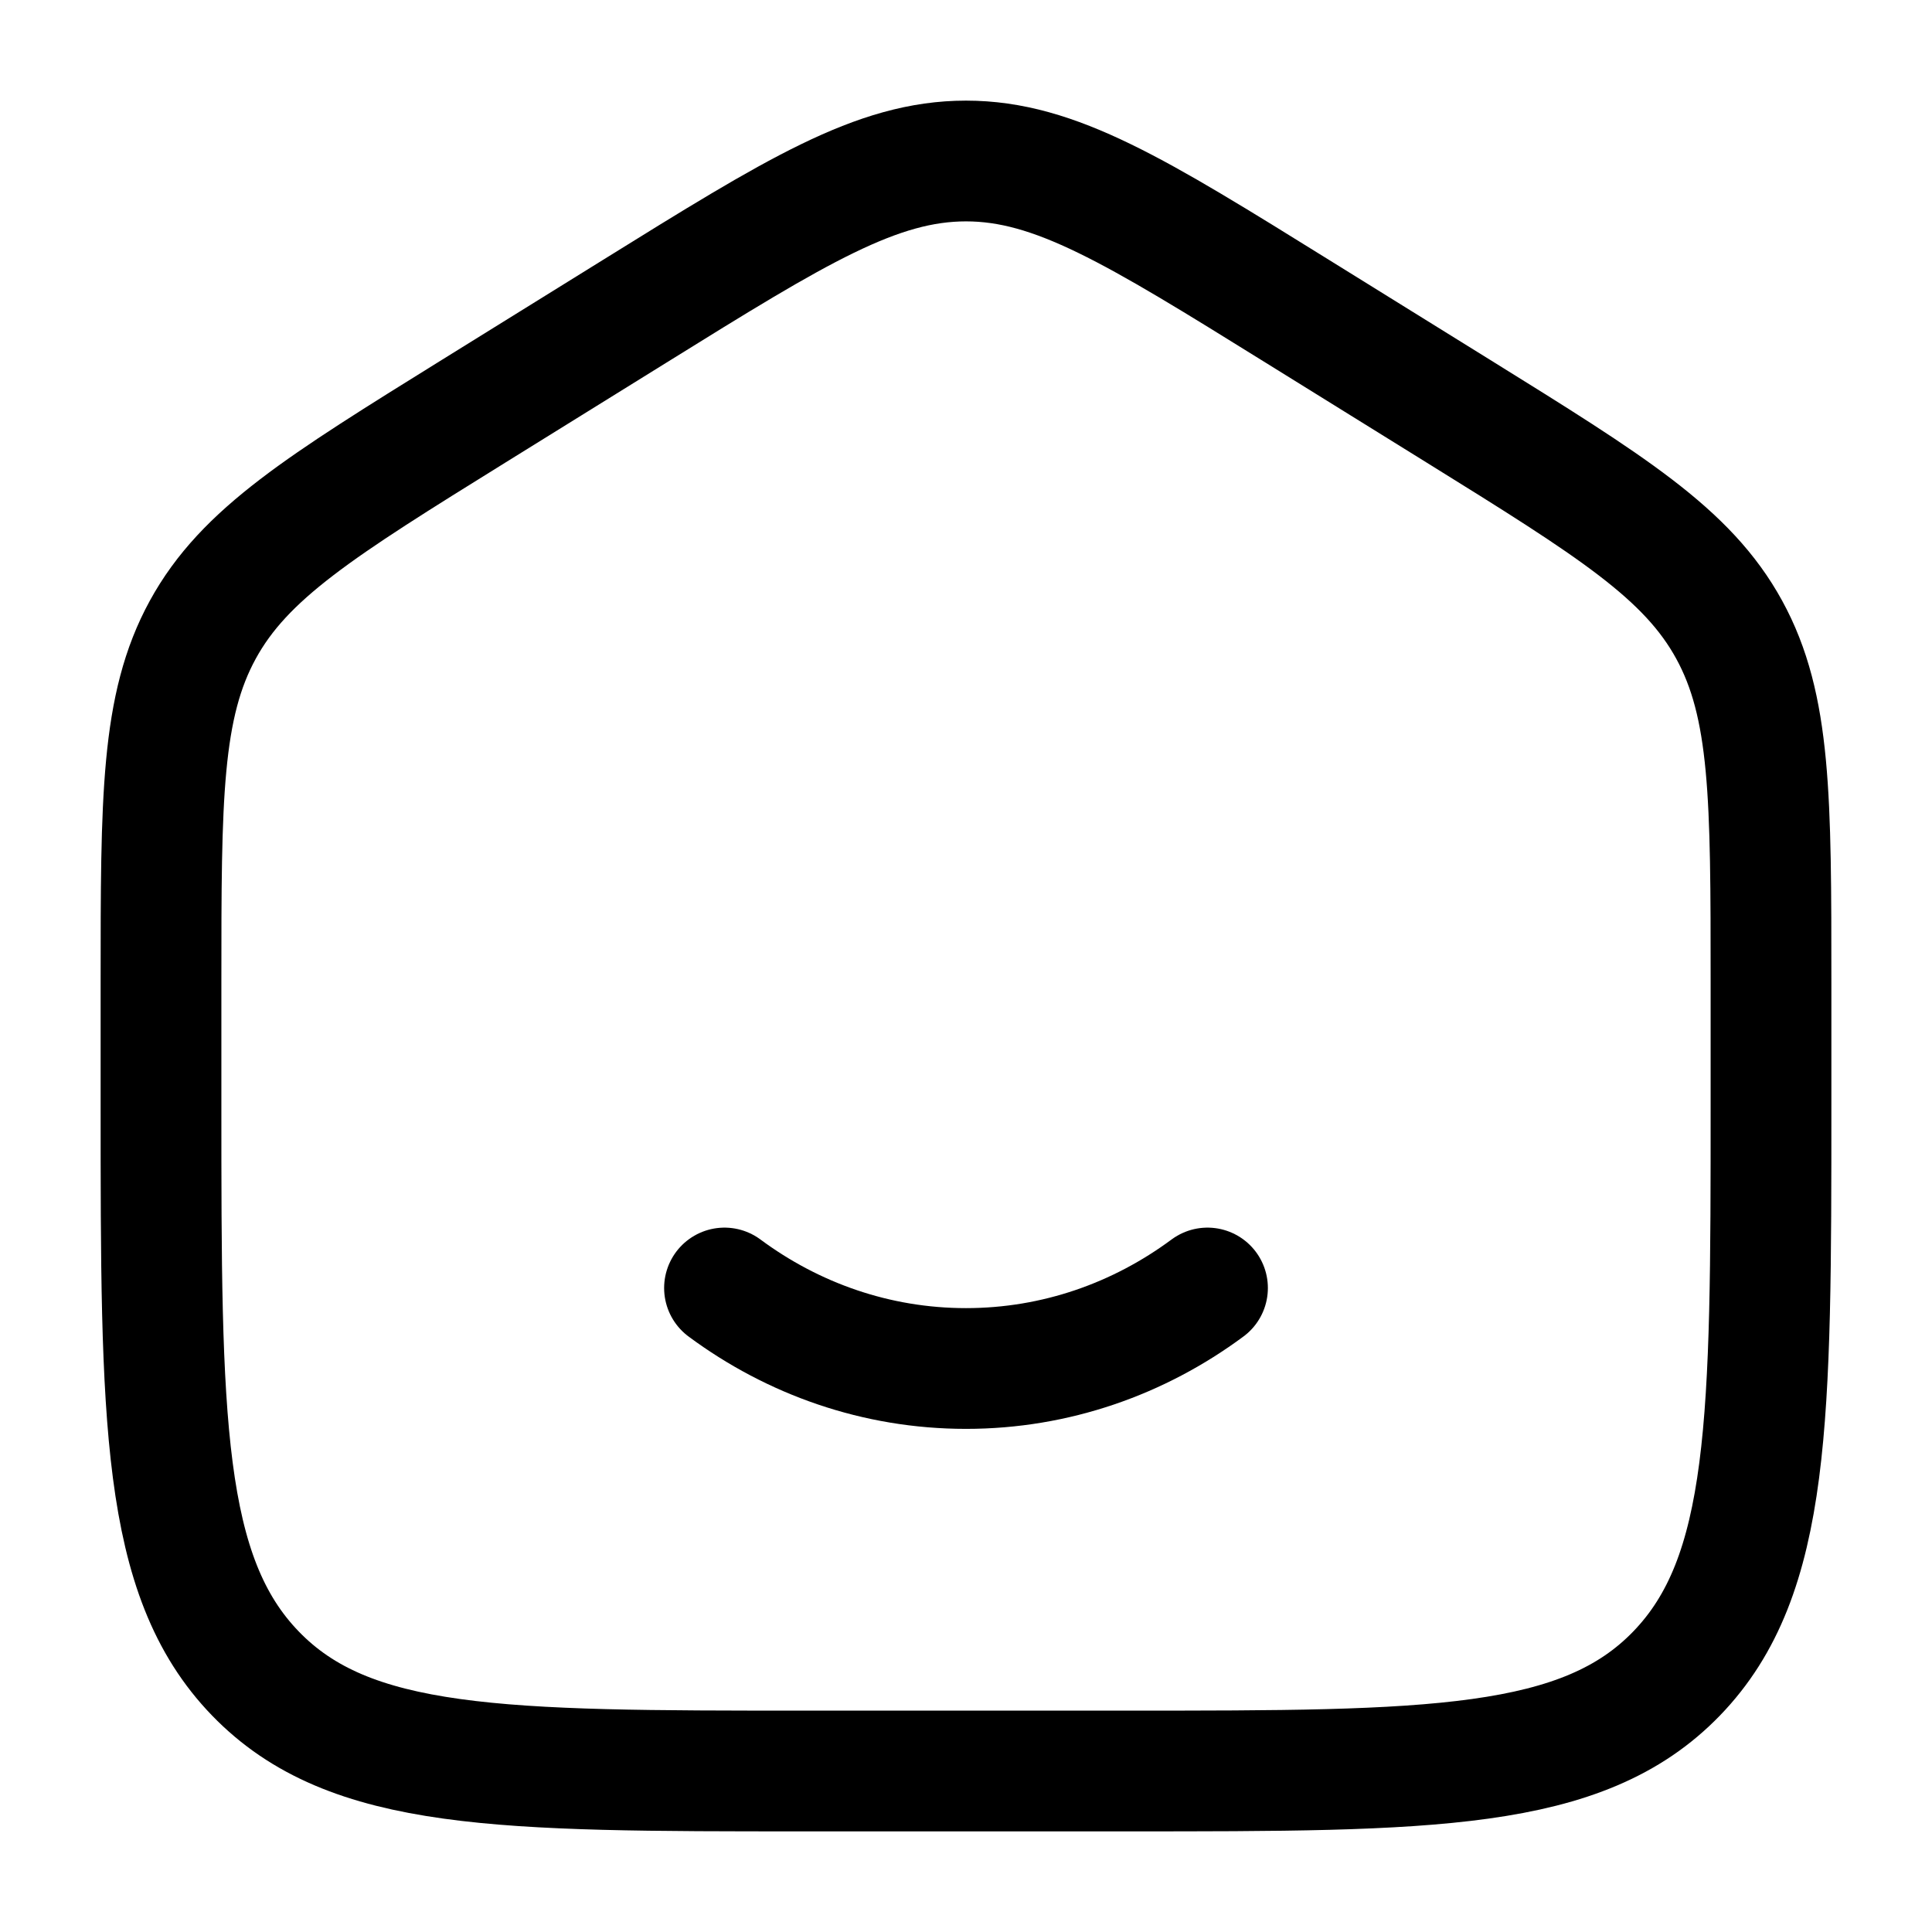
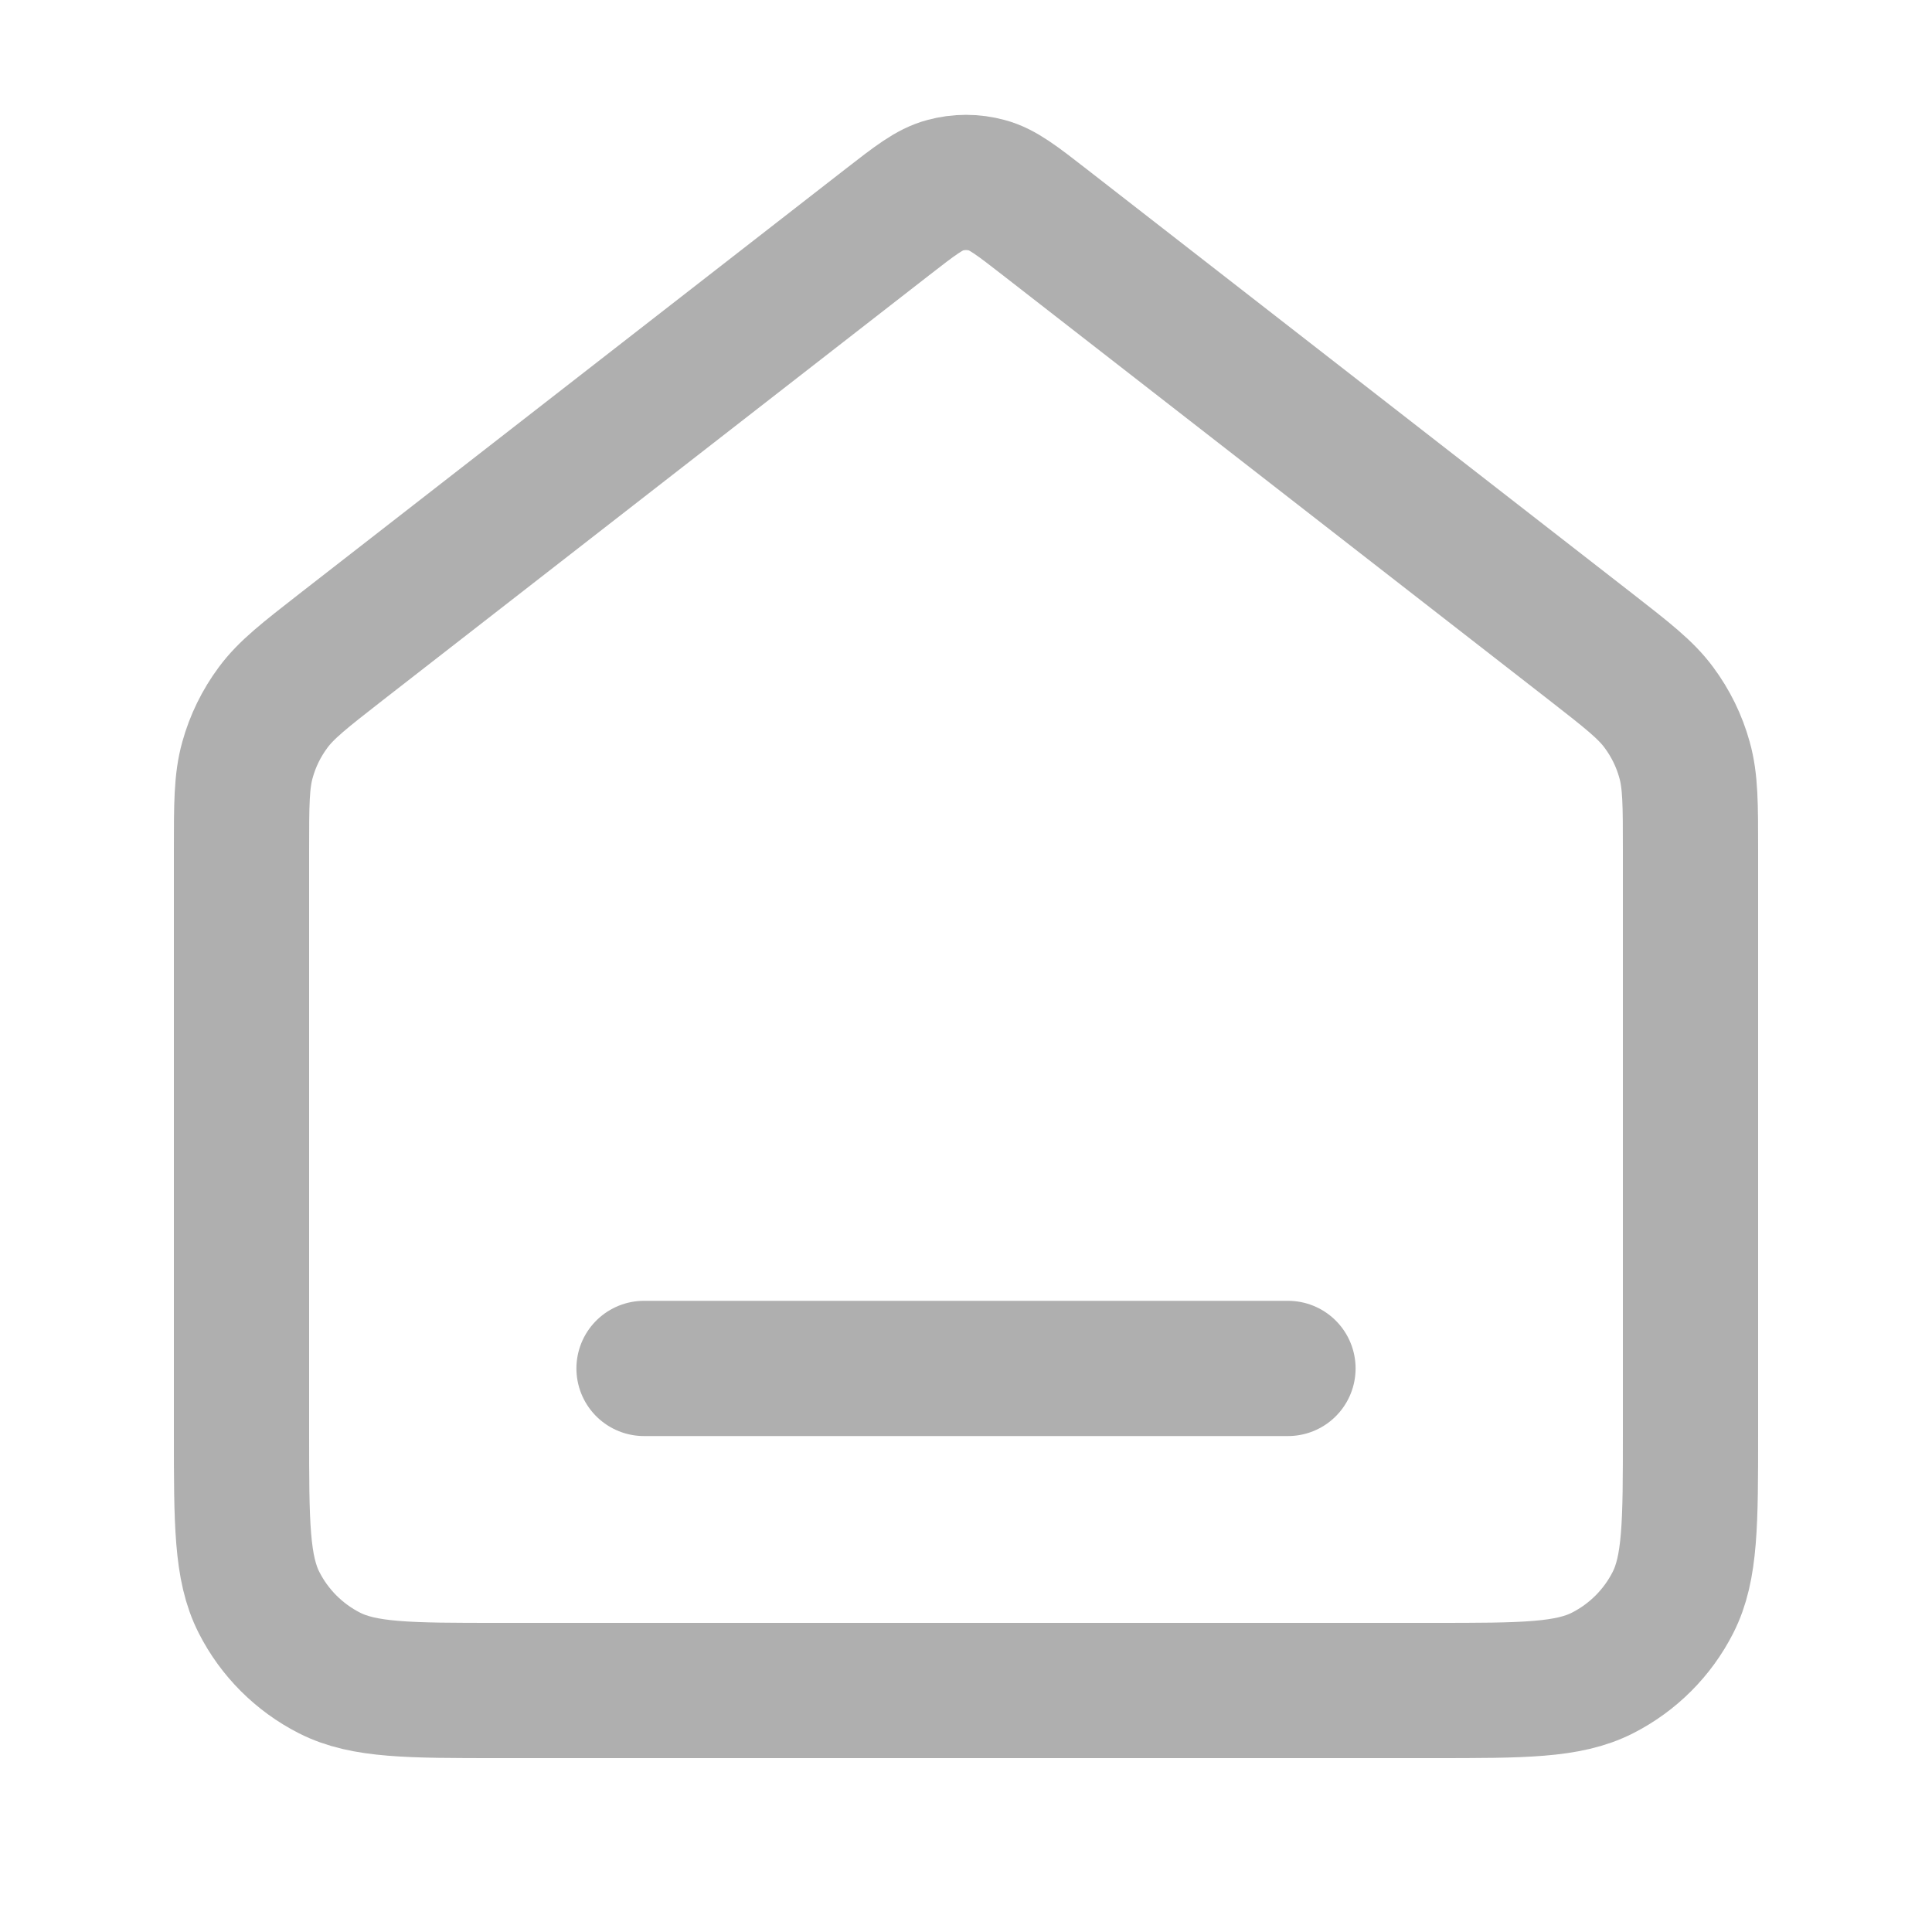
- <svg xmlns="http://www.w3.org/2000/svg" width="24" height="24" viewBox="0 0 24 24" fill="none">
-   <path d="M2 12.204C2 9.915 2 8.771 2.519 7.823C3.038 6.874 3.987 6.286 5.884 5.108L7.884 3.867C9.889 2.622 10.892 2 12 2C13.108 2 14.111 2.622 16.116 3.867L18.116 5.108C20.013 6.286 20.962 6.874 21.481 7.823C22 8.771 22 9.915 22 12.204V13.725C22 17.626 22 19.576 20.828 20.788C19.657 22 17.771 22 14 22H10C6.229 22 4.343 22 3.172 20.788C2 19.576 2 17.626 2 13.725V12.204Z" stroke="black" stroke-width="1.5" />
-   <path d="M9 16C9.85 16.63 10.885 17 12 17C13.115 17 14.15 16.63 15 16" stroke="black" stroke-width="1.5" stroke-linecap="round" />
+ <svg xmlns="http://www.w3.org/2000/svg" width="20" height="20" viewBox="0 0 20 20" fill="none">
+   <path d="M6.667 14.166H13.333M9.181 2.303L3.529 6.699C3.152 6.993 2.963 7.14 2.827 7.324C2.706 7.487 2.616 7.67 2.562 7.866C2.5 8.086 2.5 8.325 2.5 8.804V14.833C2.5 15.766 2.5 16.233 2.682 16.59C2.841 16.903 3.096 17.158 3.41 17.318C3.767 17.5 4.233 17.5 5.167 17.5H14.833C15.767 17.5 16.233 17.5 16.59 17.318C16.904 17.158 17.159 16.903 17.318 16.59C17.5 16.233 17.5 15.766 17.5 14.833V8.804C17.5 8.325 17.5 8.086 17.438 7.866C17.384 7.67 17.294 7.487 17.173 7.324C17.037 7.14 16.848 6.993 16.471 6.699L10.819 2.303C10.526 2.075 10.379 1.961 10.218 1.918C10.075 1.879 9.925 1.879 9.782 1.918C9.621 1.961 9.474 2.075 9.181 2.303Z" stroke="#AFAFAF" stroke-width="1.4" stroke-linecap="round" stroke-linejoin="round" />
</svg>
